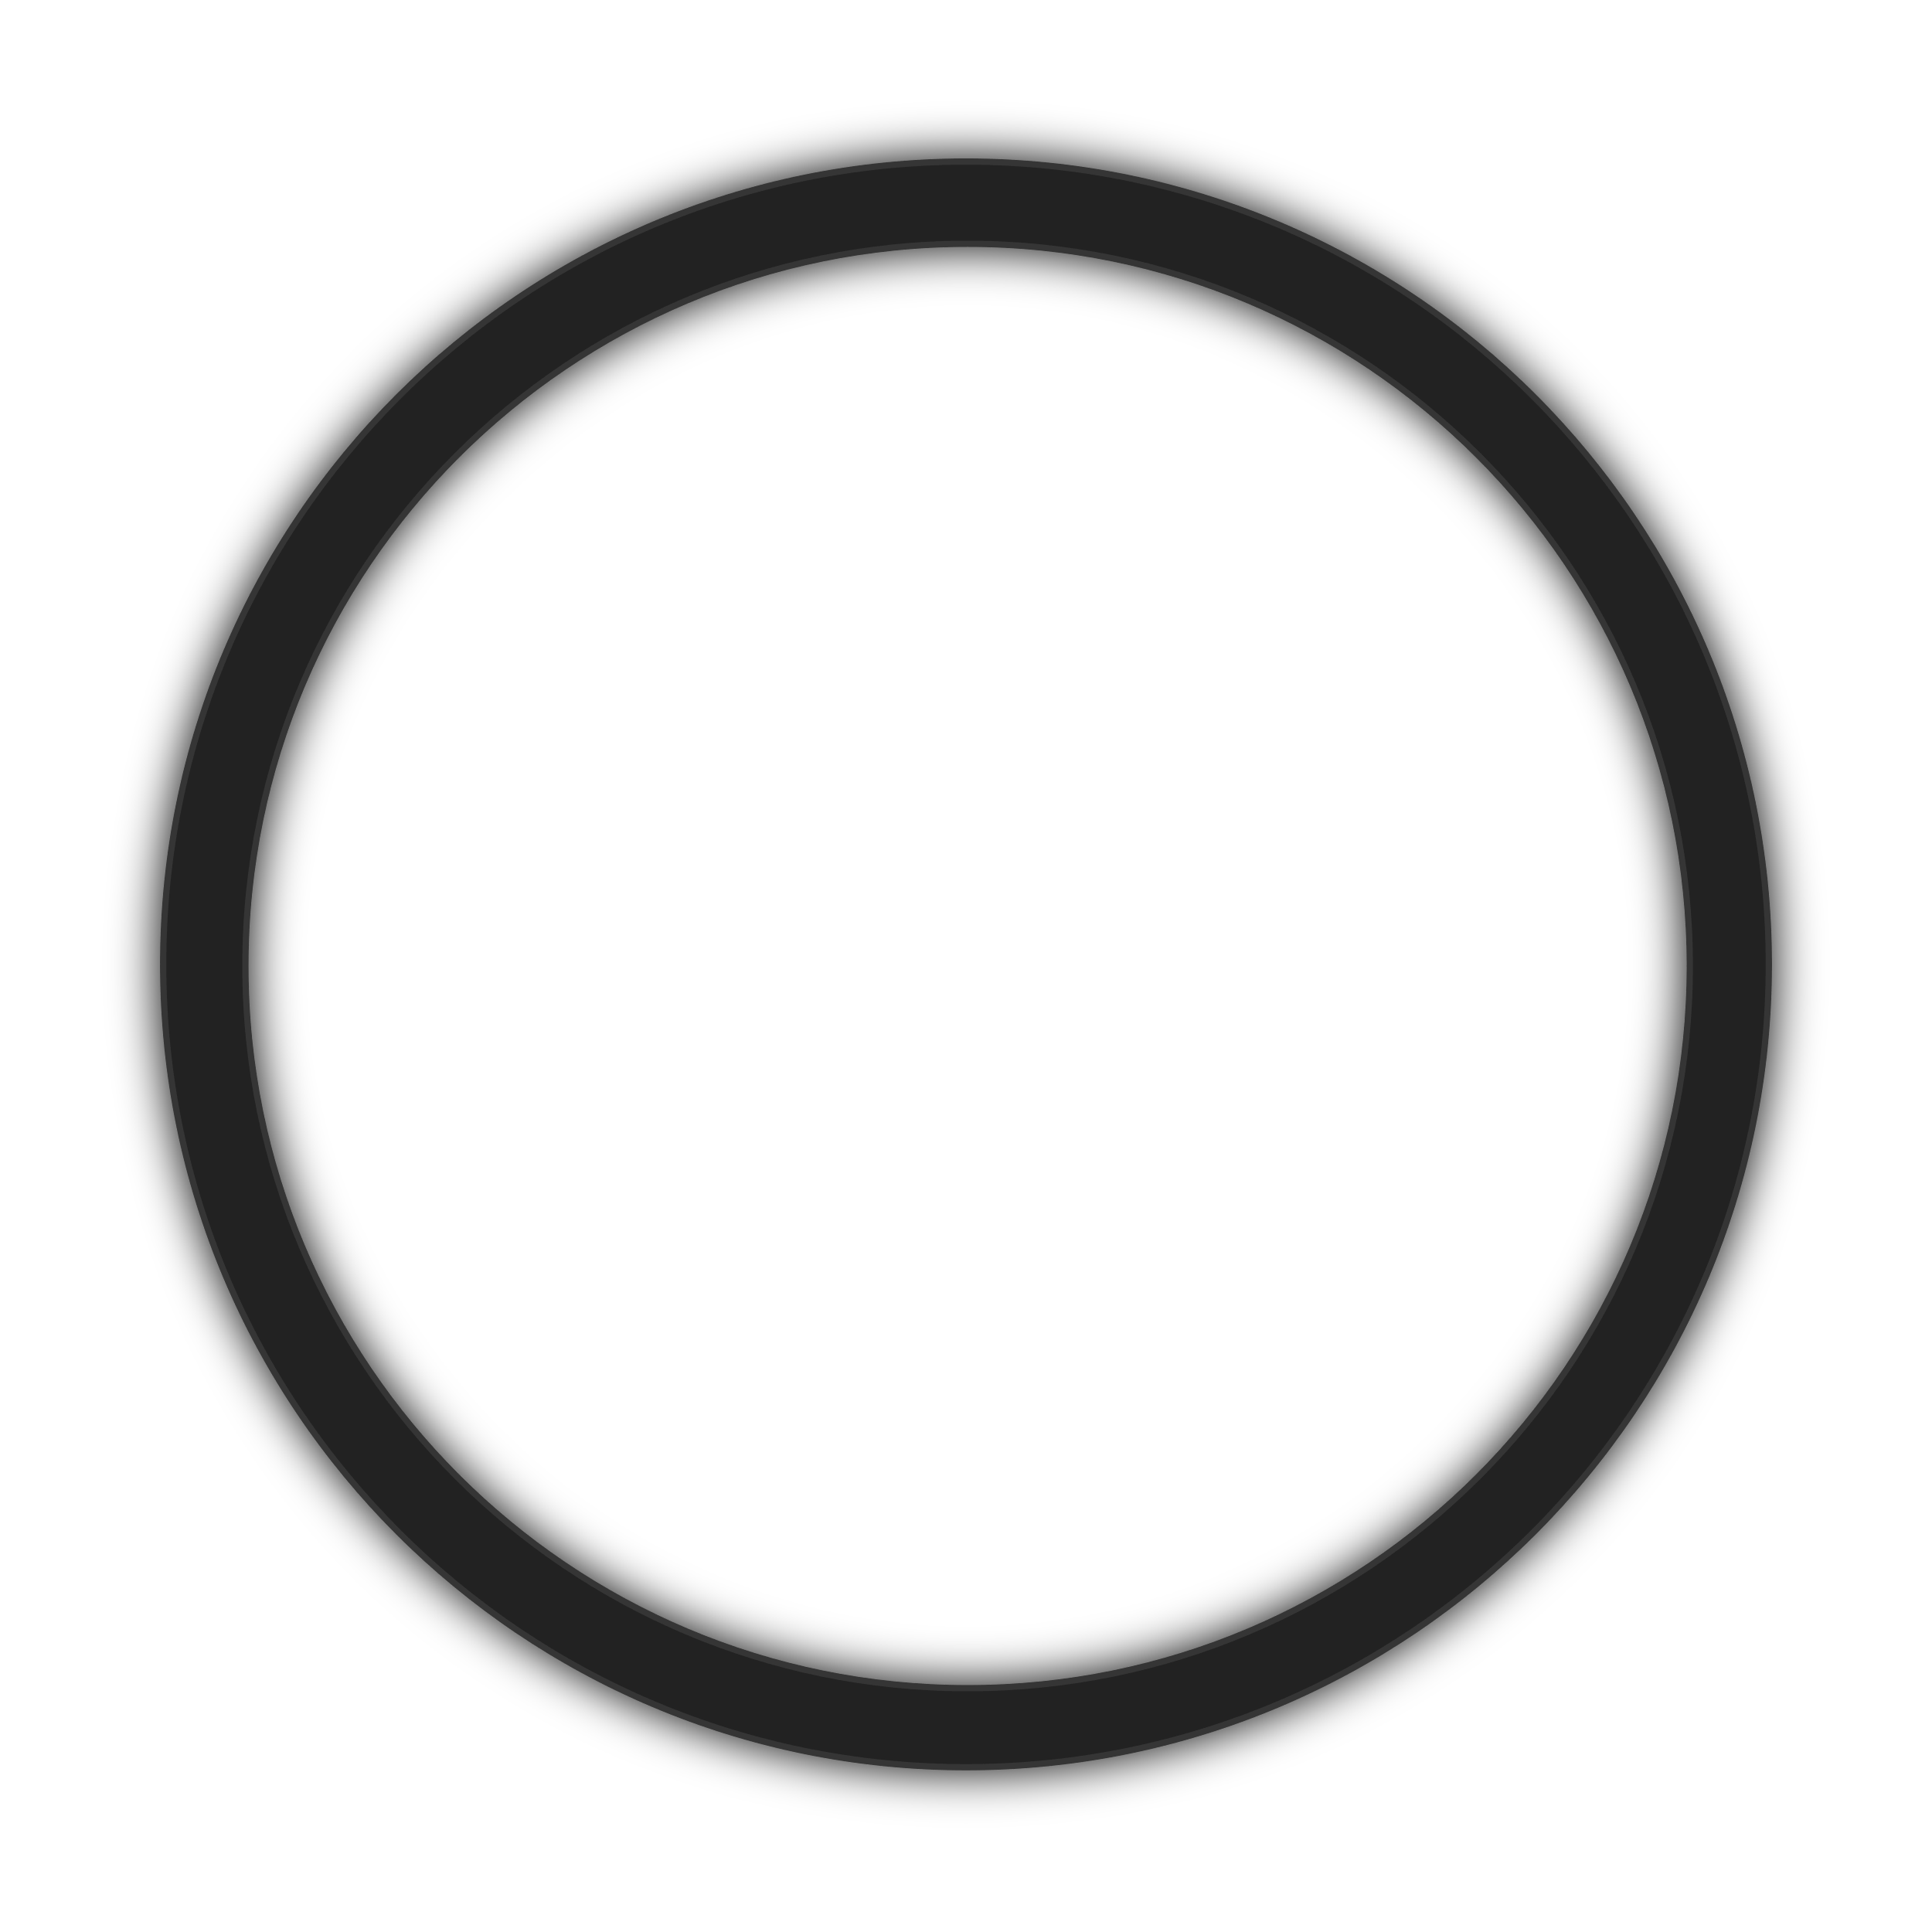
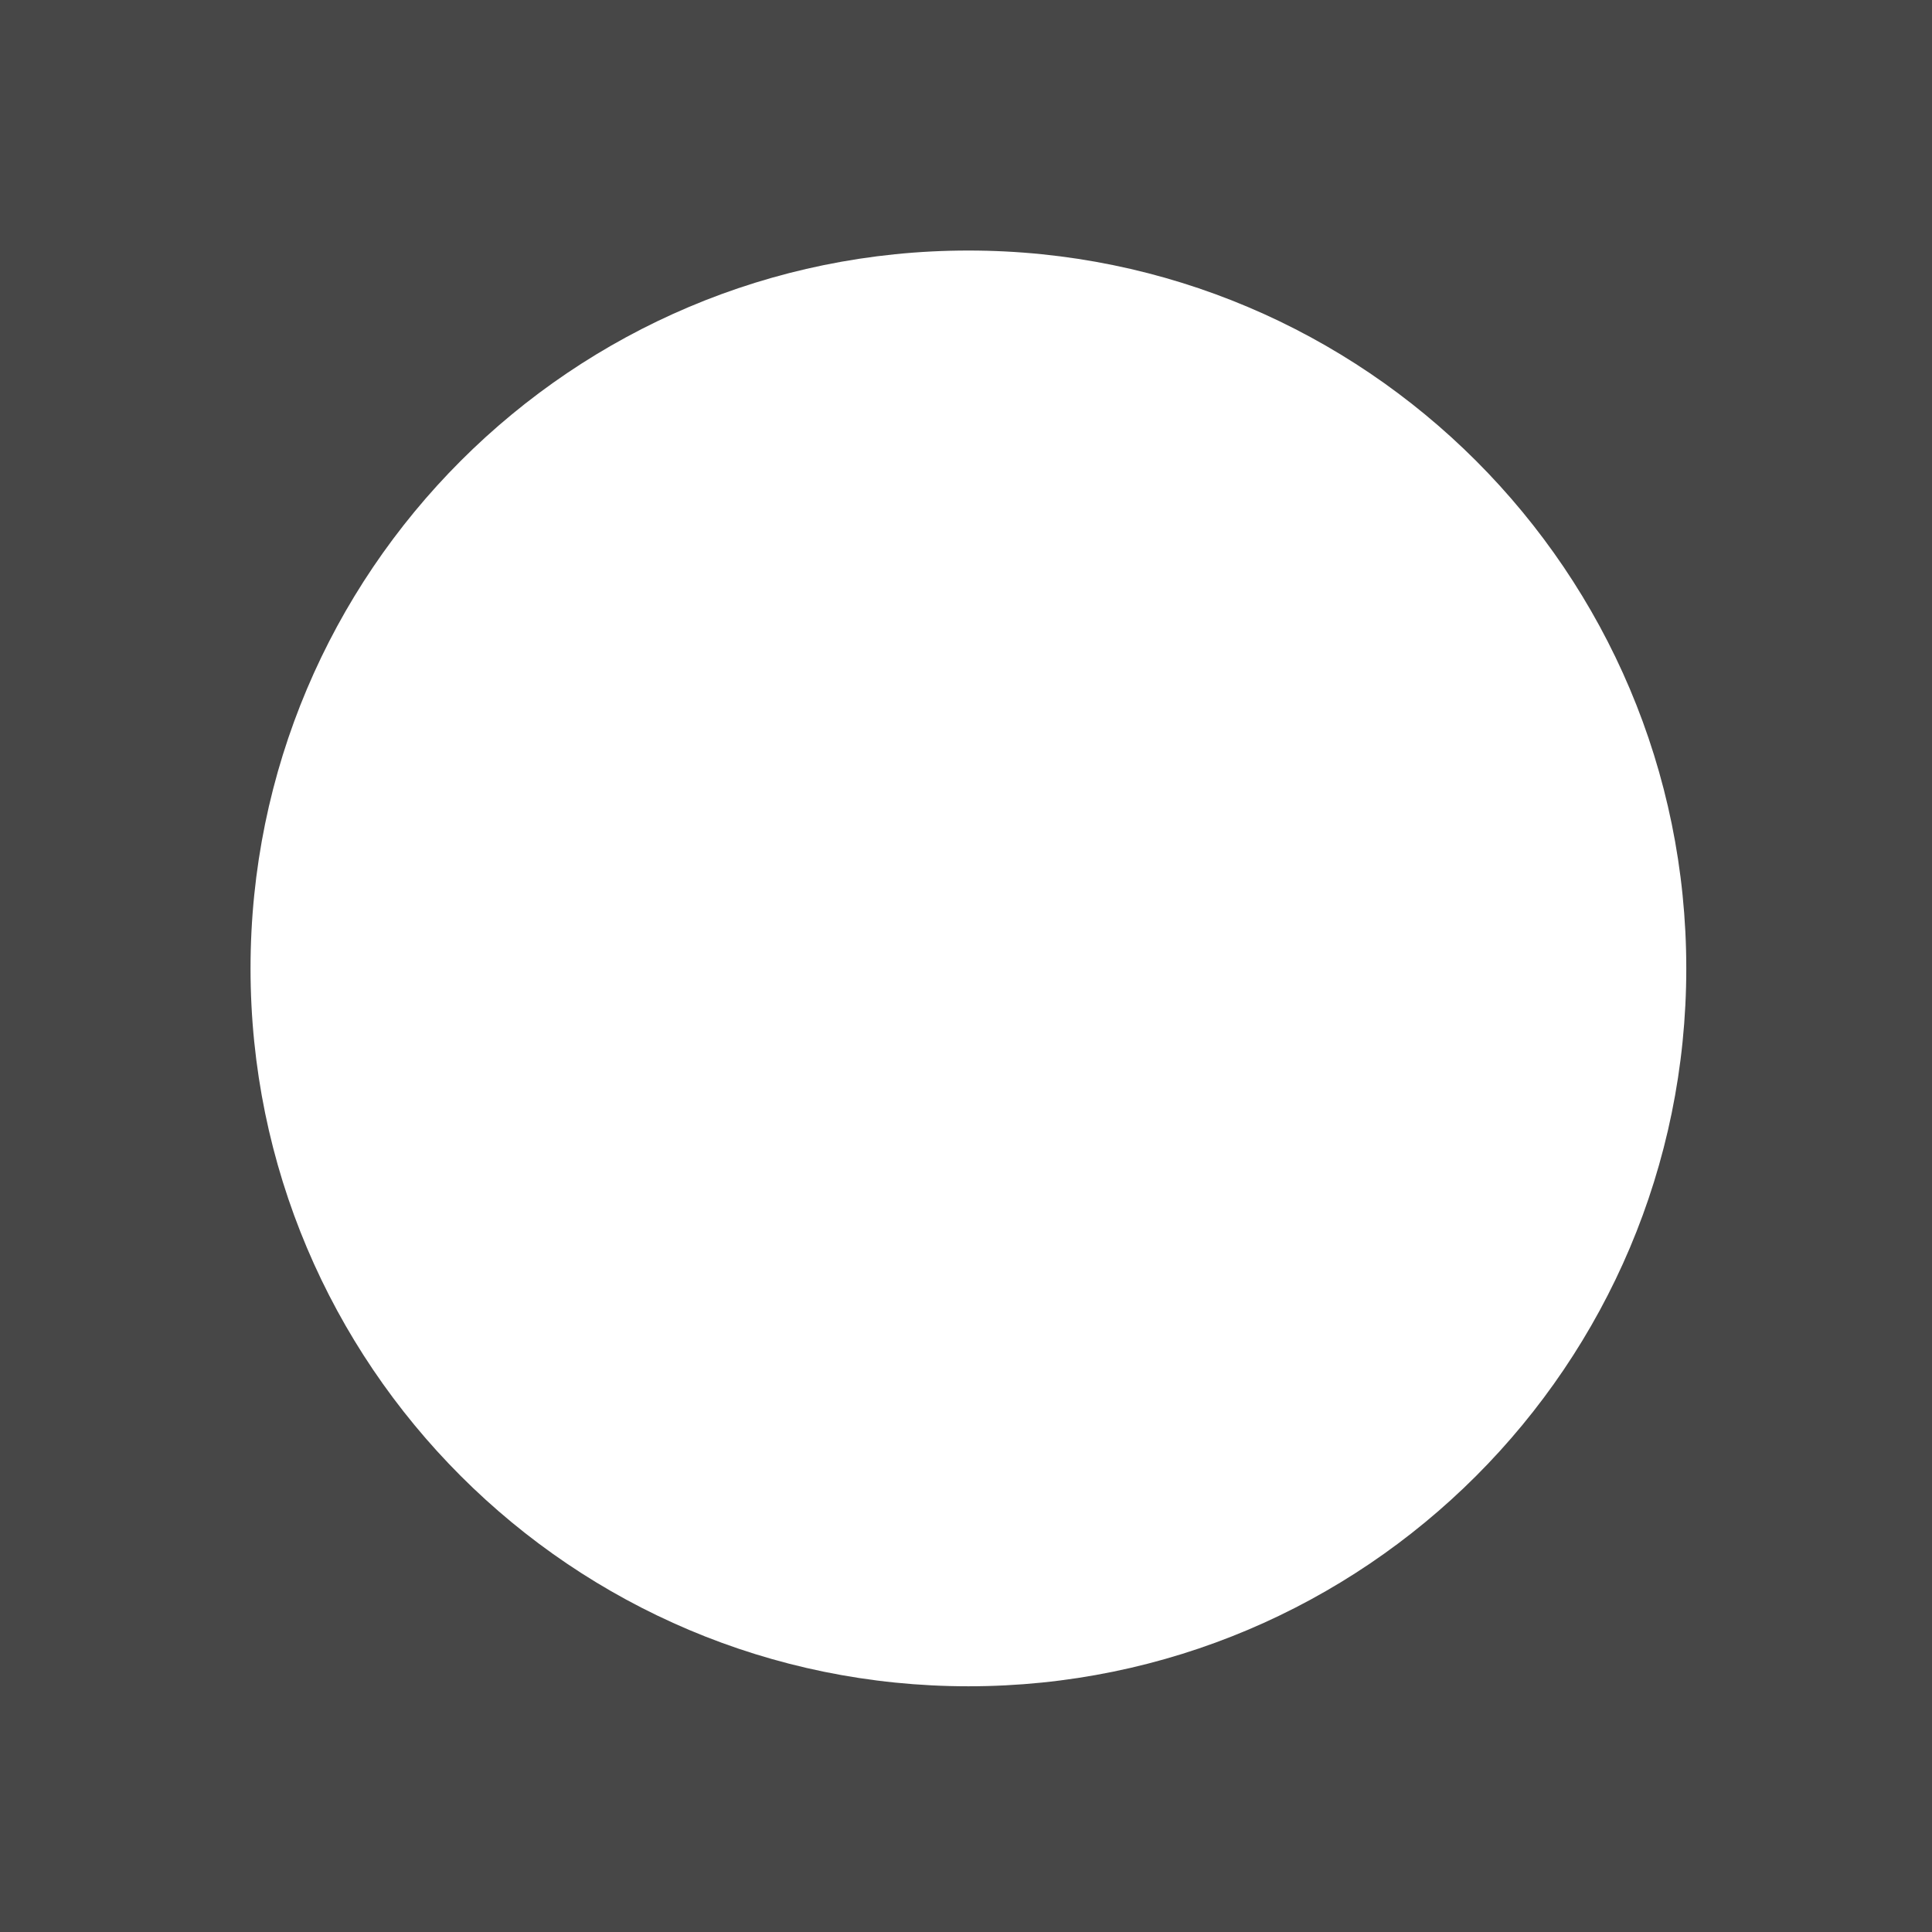
- <svg xmlns="http://www.w3.org/2000/svg" version="1.1" id="Layer_2" x="0px" y="0px" width="400.667px" height="400.666px" viewBox="0 0 400.667 400.666" enable-background="new 0 0 400.667 400.666" xml:space="preserve">
-   <filter filterUnits="objectBoundingBox" id="AI_Shadow_1">
-     <feGaussianBlur stdDeviation="5" result="blur" in="SourceAlpha" />
-     <feOffset dy="0" dx="0" result="offsetBlurredAlpha" in="blur" />
-     <feMerge>
-       <feMergeNode in="offsetBlurredAlpha" />
-       <feMergeNode in="SourceGraphic" />
-     </feMerge>
-   </filter>
-   <g filter="url(#AI_Shadow_1)">
-     <path fill="#232323" d="M200.333,33.5c-91.956,0-166.5,74.544-166.5,166.5s74.544,166.5,166.5,166.5   c91.957,0,166.5-74.544,166.5-166.5S292.29,33.5,200.333,33.5z M200.667,350.099c-82.714,0-149.767-67.053-149.767-149.767   c0-82.713,67.053-149.767,149.767-149.767s149.767,67.053,149.767,149.767C350.433,283.046,283.38,350.099,200.667,350.099z" />
-     <path fill="none" stroke="#353535" stroke-width="1.3" stroke-miterlimit="10" d="M200.333,33.5   c-91.956,0-166.5,74.544-166.5,166.5s74.544,166.5,166.5,166.5c91.957,0,166.5-74.544,166.5-166.5S292.29,33.5,200.333,33.5z    M200.667,350.099c-82.714,0-149.767-67.053-149.767-149.767c0-82.713,67.053-149.767,149.767-149.767   s149.767,67.053,149.767,149.767C350.433,283.046,283.38,350.099,200.667,350.099z" />
+ <svg xmlns="http://www.w3.org/2000/svg" width="401px" height="401px" viewBox="0 0 401 401" version="1.1">
+   <g id="Artboard" stroke="none" stroke-width="1" fill="none" fill-rule="evenodd">
+     <path d="M0,0 L401,0 L401,401 L0,401 L0,0 Z M201,350 C283.29,350 350,283.29 350,201 C350,118.71 283.29,52 201,52 C118.71,52 52,118.71 52,201 C52,283.29 118.71,350 201,350 Z" id="Combined-Shape" fill="#474747" />
  </g>
</svg>
